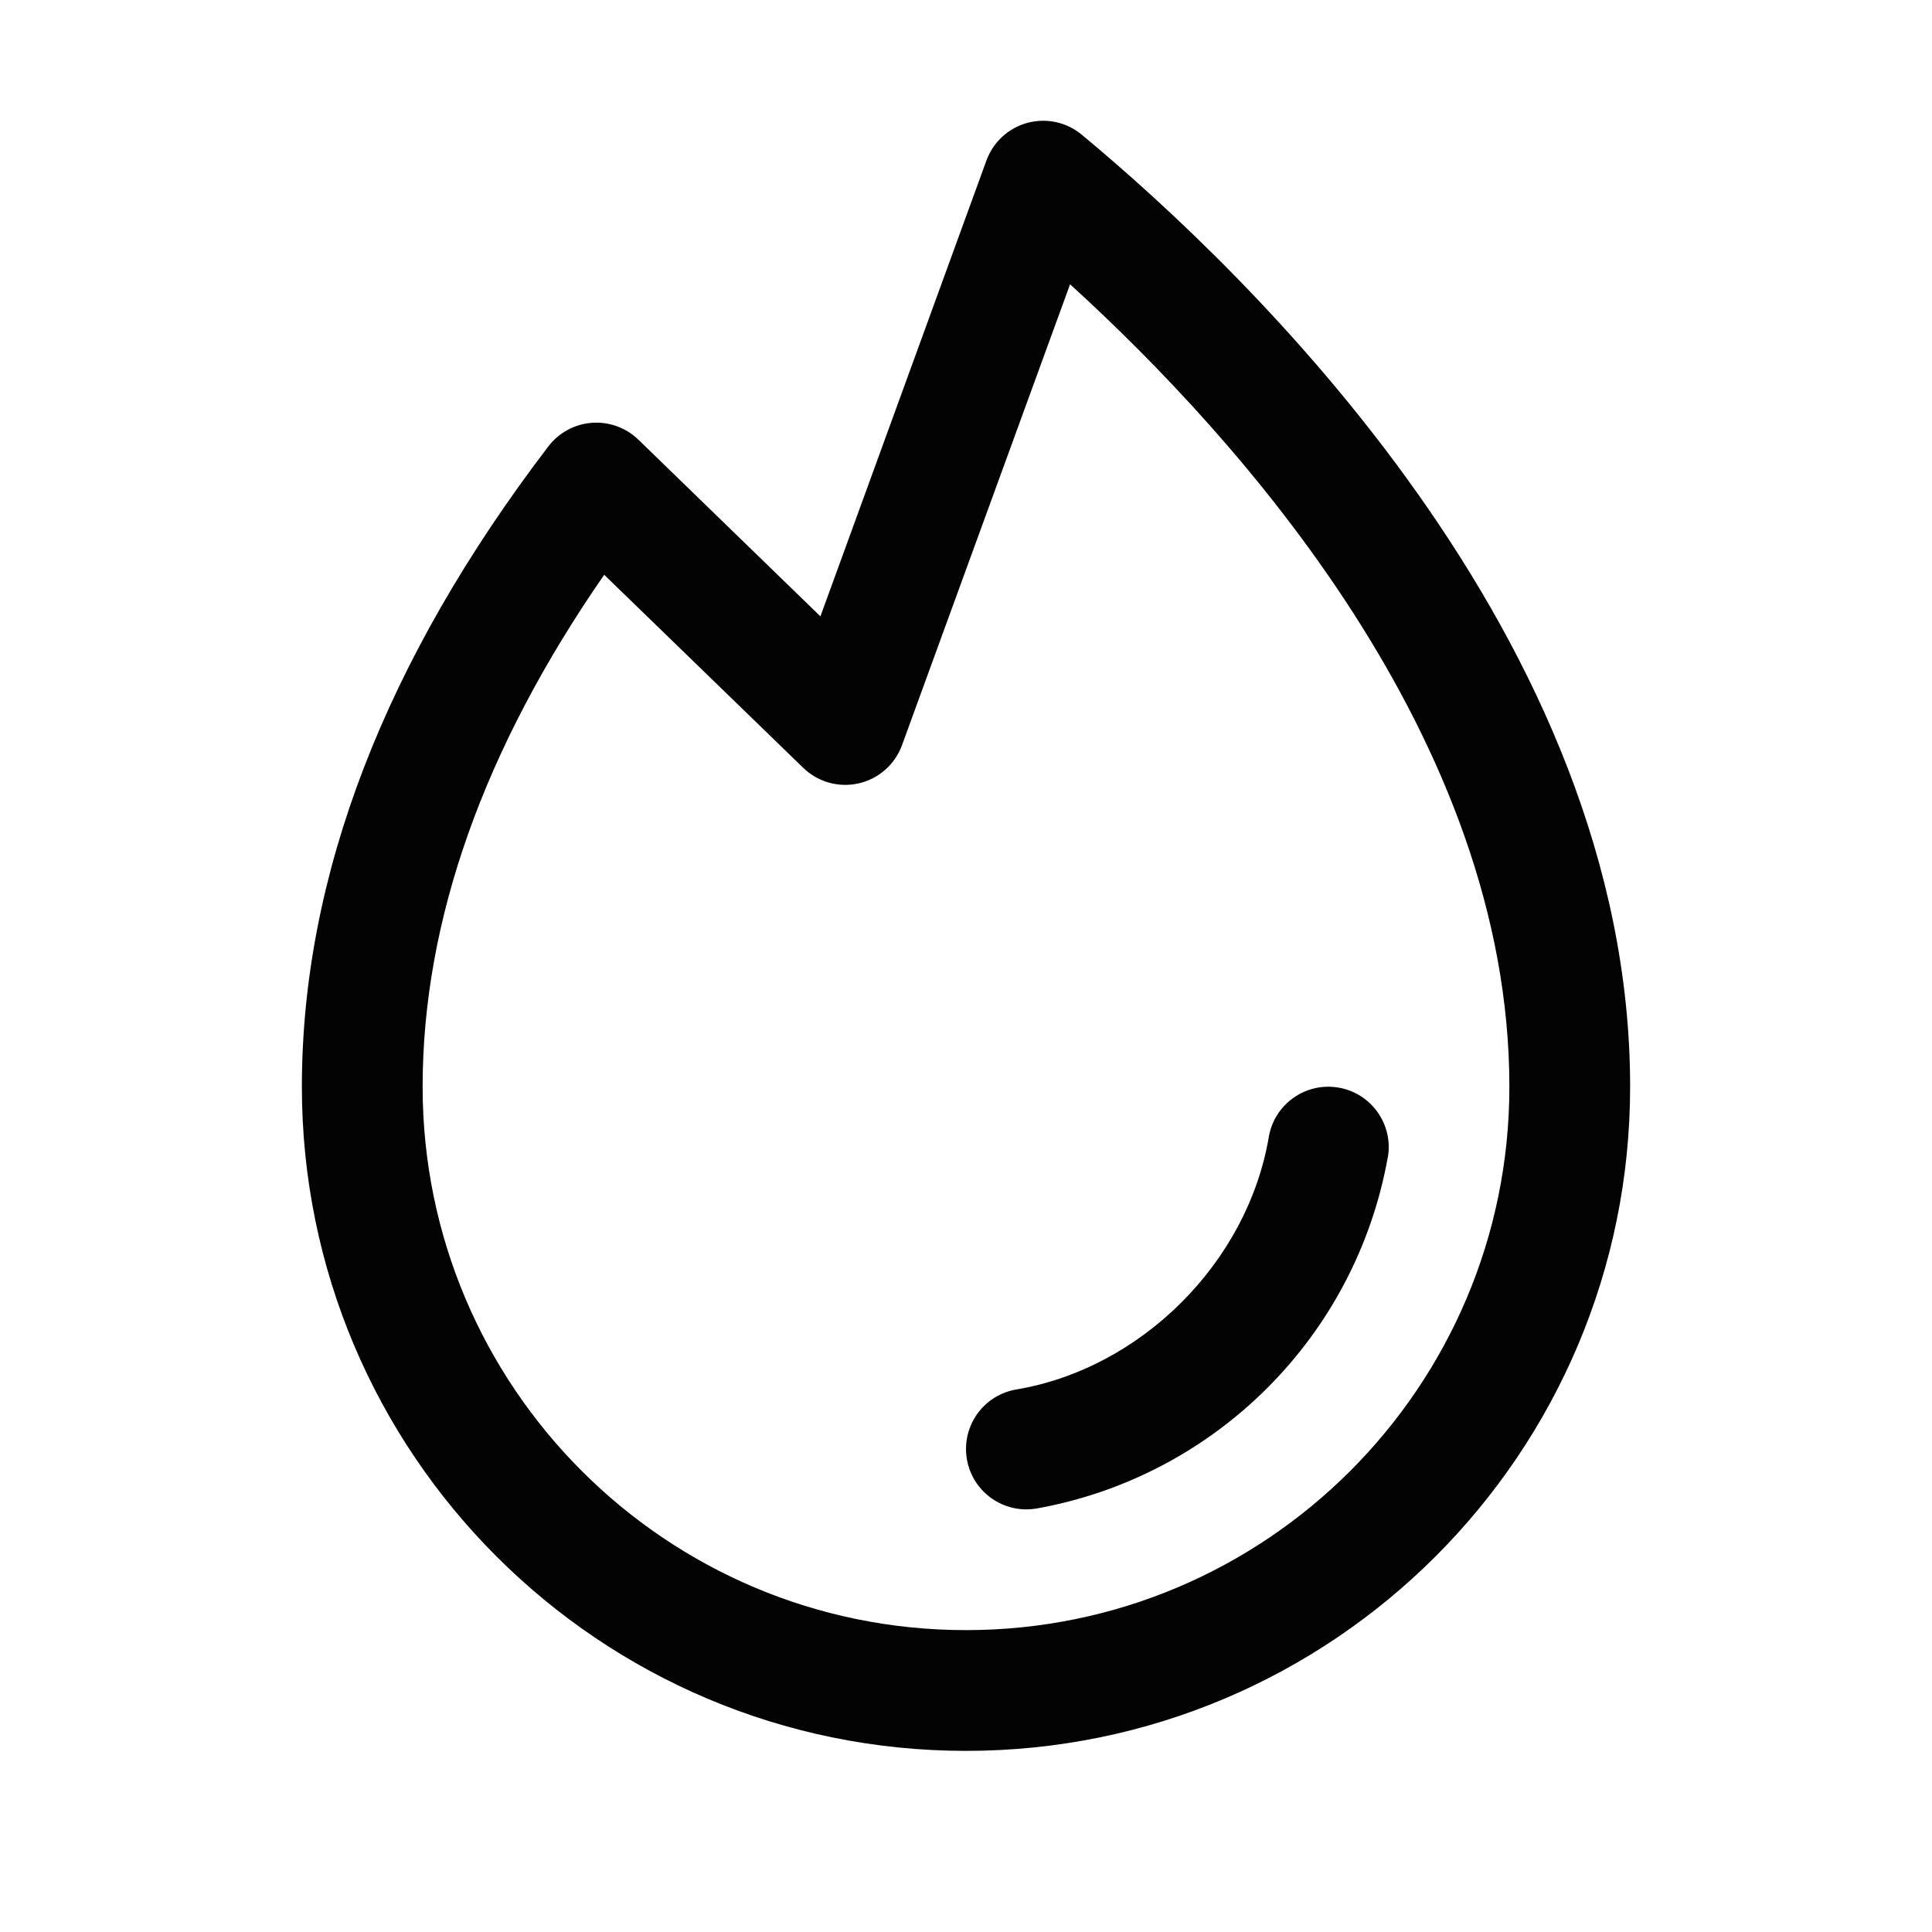
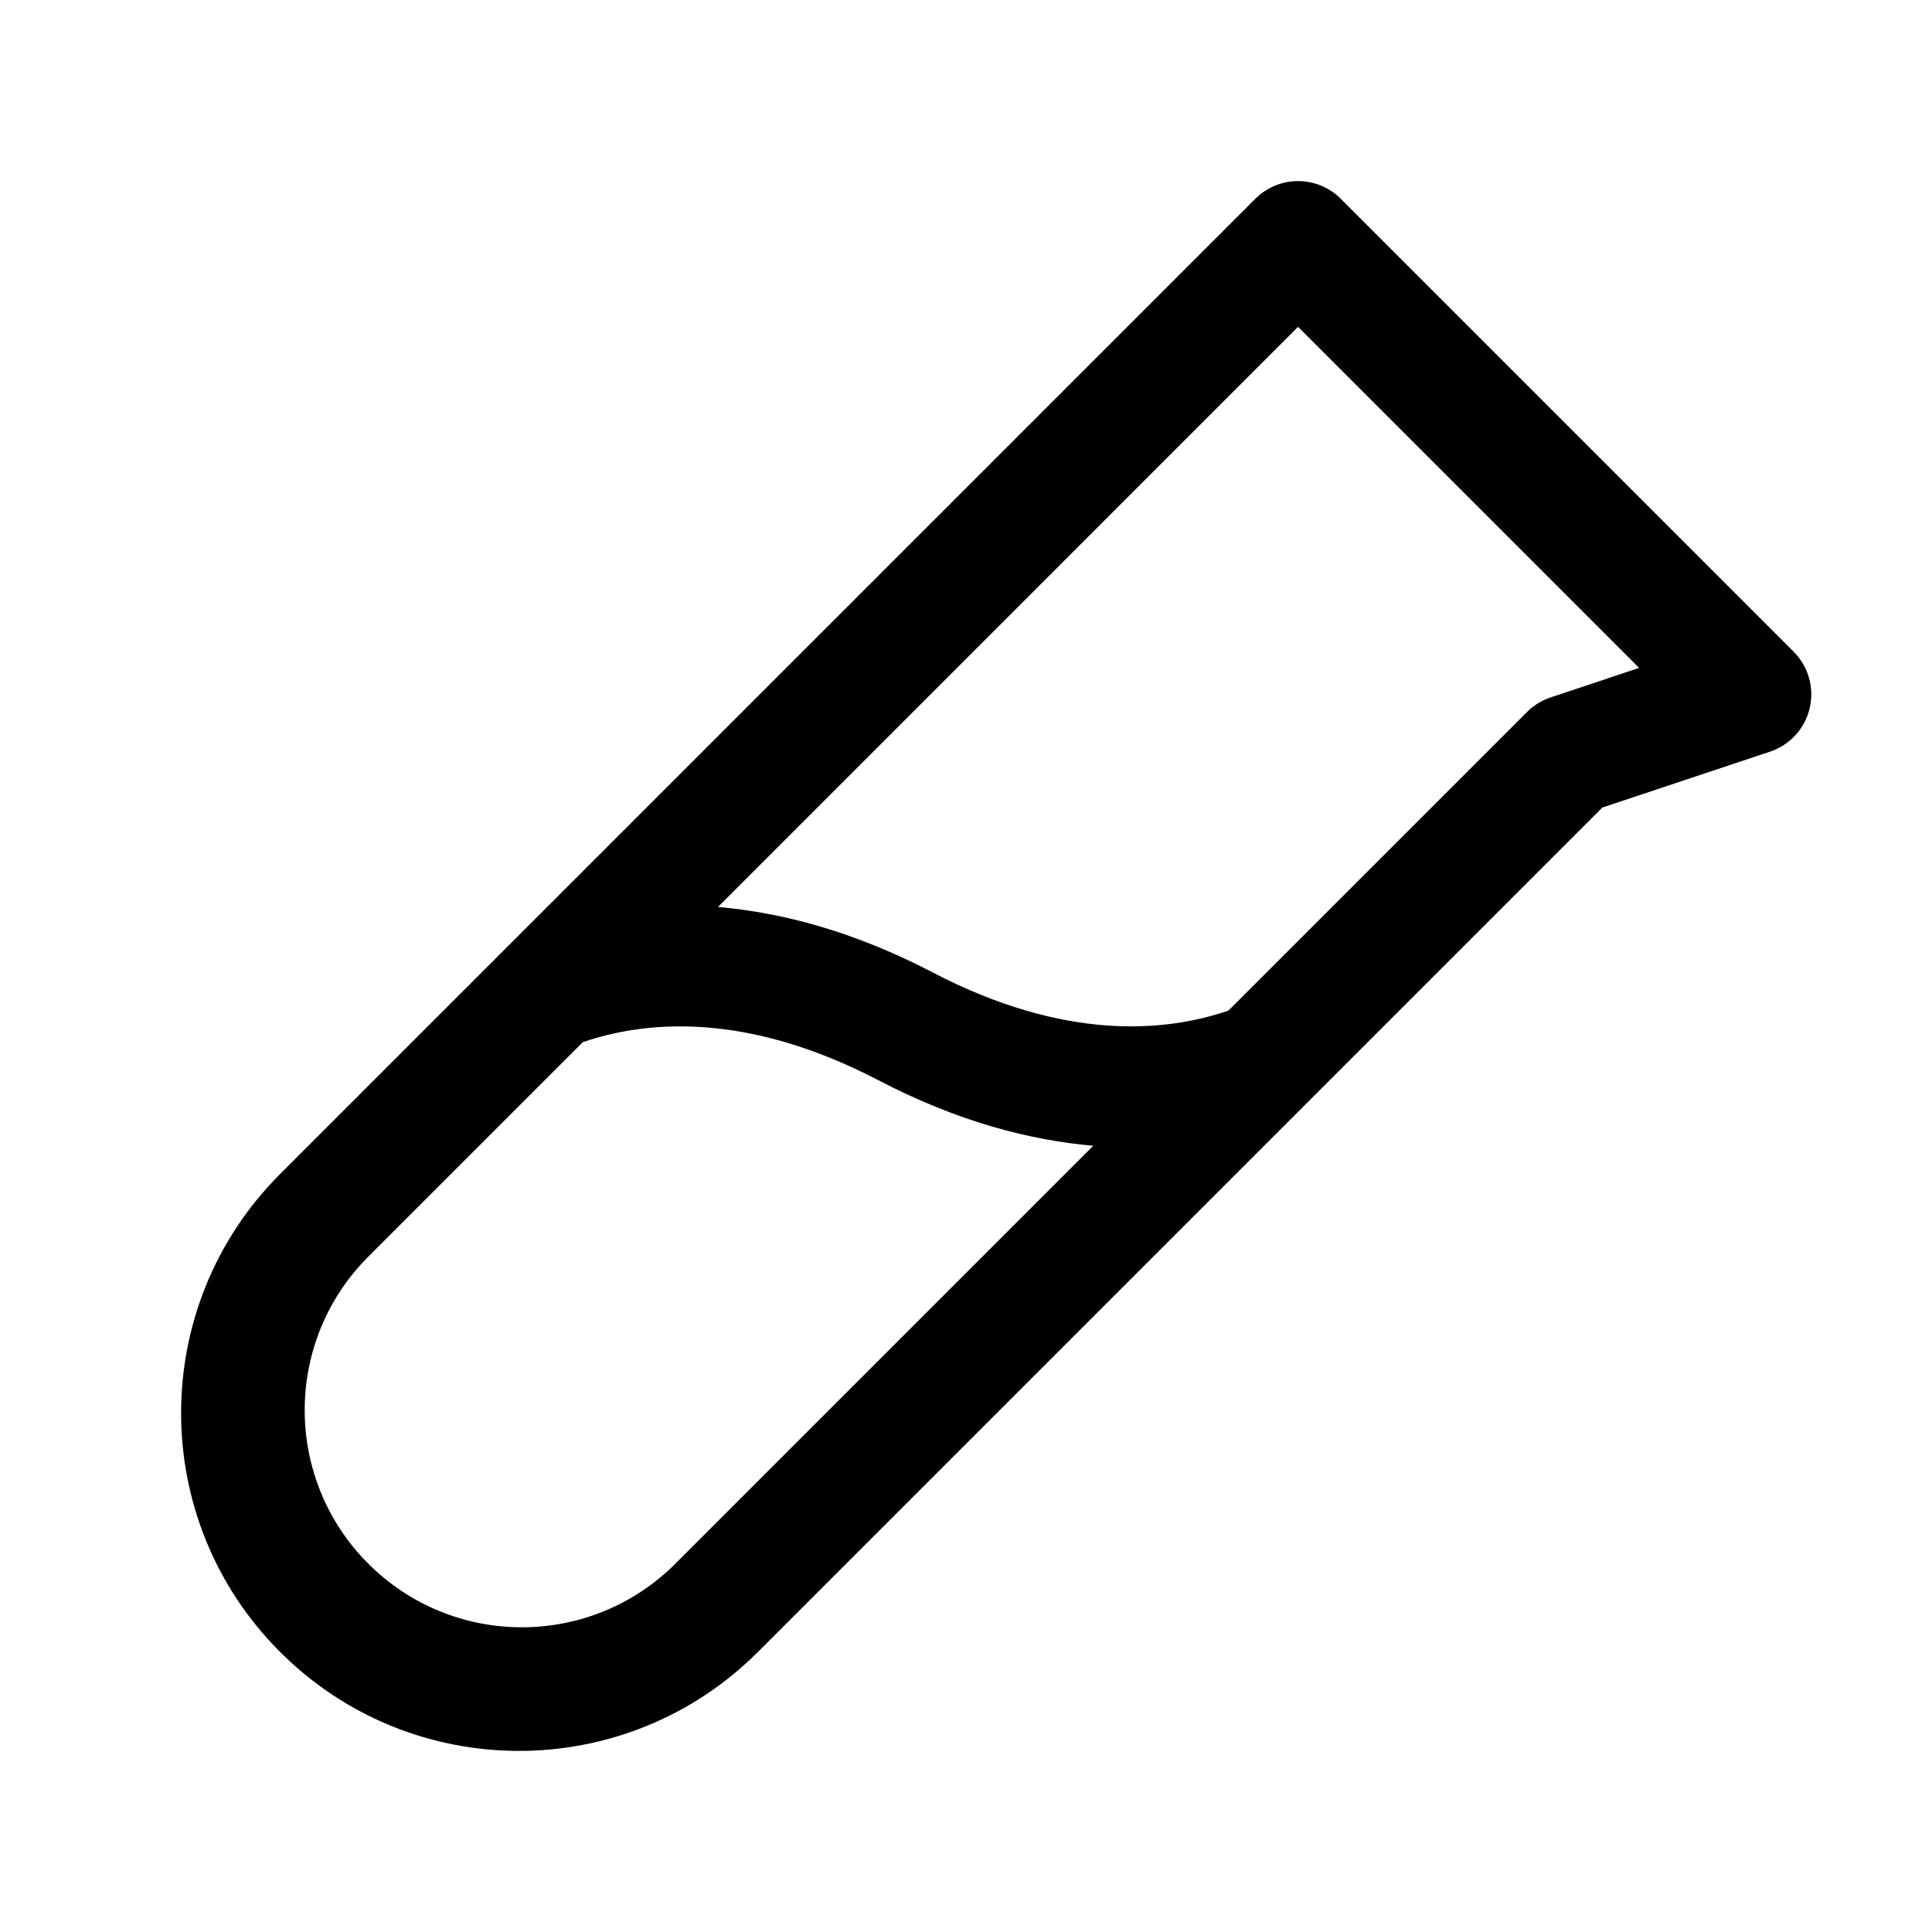
- <svg xmlns="http://www.w3.org/2000/svg" width="32" height="32" fill="#030303" viewBox="0 0 256 256">
-   <path d="M183.89,153.34a57.6,57.6,0,0,1-46.56,46.55A8.75,8.75,0,0,1,136,200a8,8,0,0,1-1.32-15.89c16.57-2.79,30.63-16.85,33.44-33.45a8,8,0,0,1,15.78,2.68ZM216,144a88,88,0,0,1-176,0c0-27.92,11-56.47,32.66-84.85a8,8,0,0,1,11.93-.89l24.12,23.41,22-60.41a8,8,0,0,1,12.63-3.41C165.21,36,216,84.55,216,144Zm-16,0c0-46.09-35.79-85.92-58.21-106.33L119.52,98.74a8,8,0,0,1-13.09,3L80.06,76.16C64.09,99.21,56,122,56,144a72,72,0,0,0,144,0Z" />
+ <svg xmlns="http://www.w3.org/2000/svg" width="32" height="32" fill="#000000" viewBox="0 0 256 256">
+   <path d="M237.66,86.34l-60-60a8,8,0,0,0-11.32,0L37.11,155.57a44.77,44.77,0,0,0,63.32,63.32L212.32,107l22.21-7.4a8,8,0,0,0,3.13-13.25ZM89.11,207.57a28.77,28.77,0,0,1-40.68-40.68l28.8-28.8c8.47-2.9,21.75-4,39.07,5,10.6,5.54,20.18,8,28.56,8.73ZM205.47,92.41a8,8,0,0,0-3.13,1.93l-39.57,39.57c-8.47,2.9-21.75,4-39.07-5-10.6-5.54-20.18-8-28.56-8.73L172,43.31,217.19,88.5Z" />
</svg>
